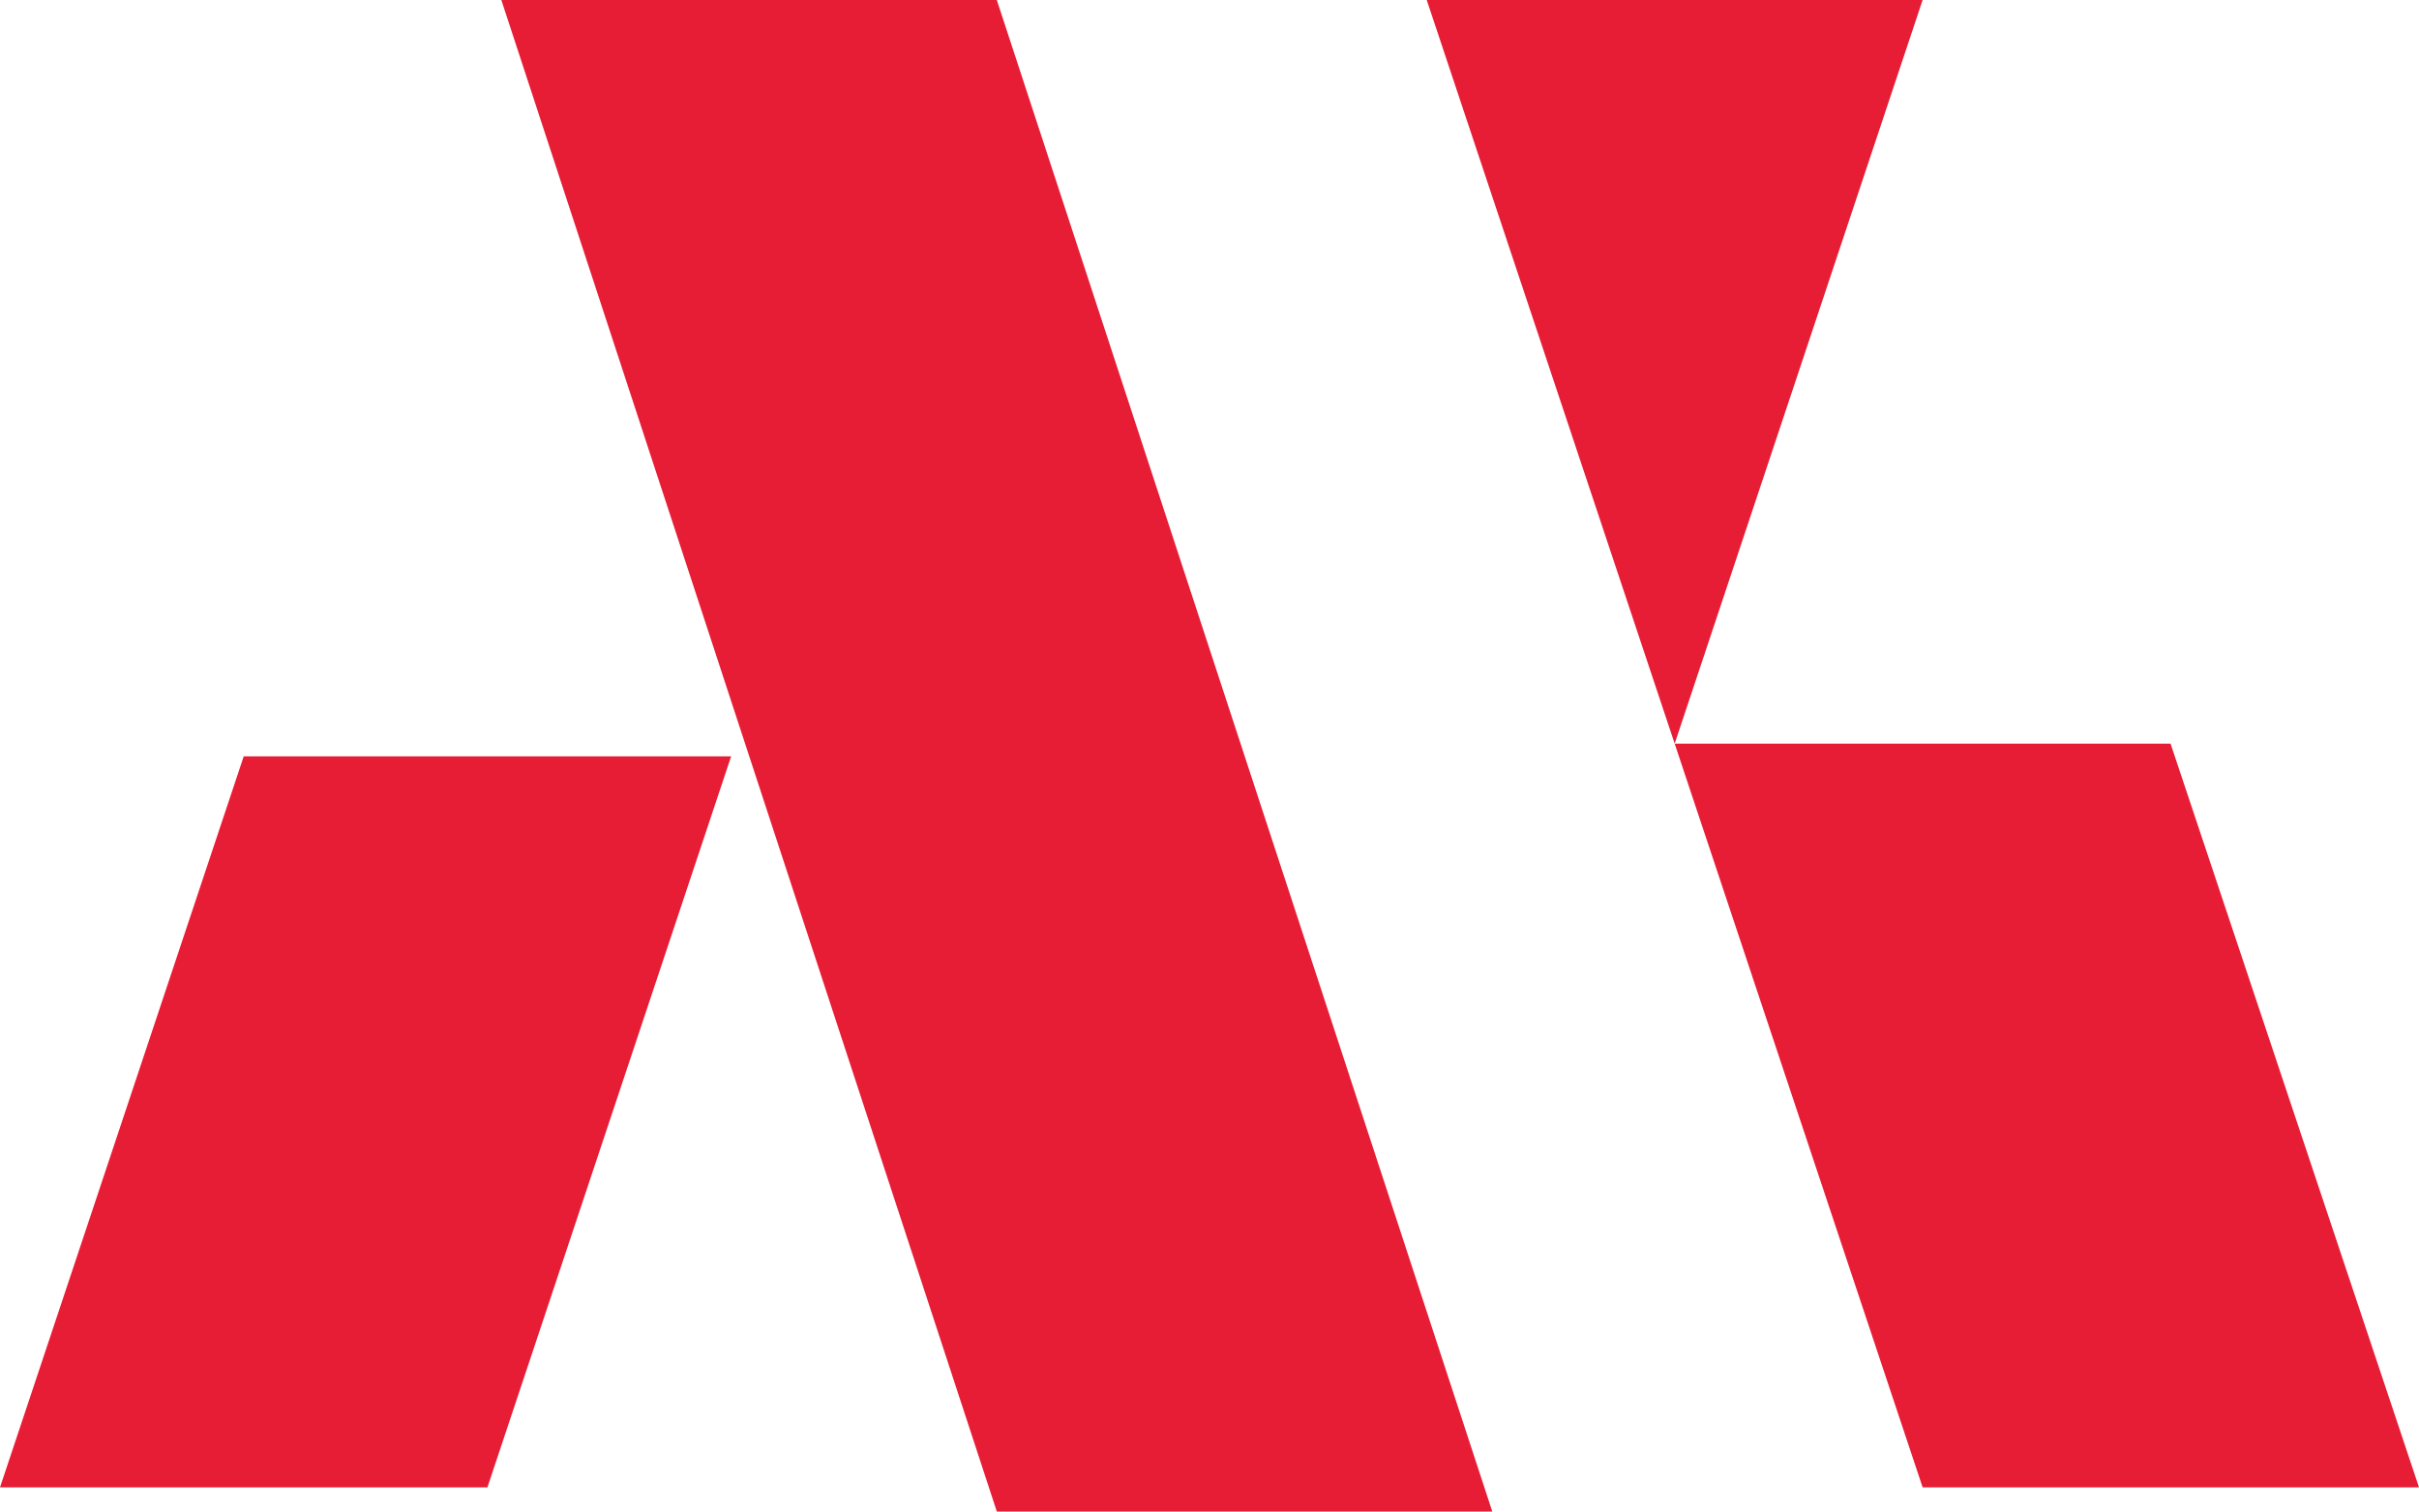
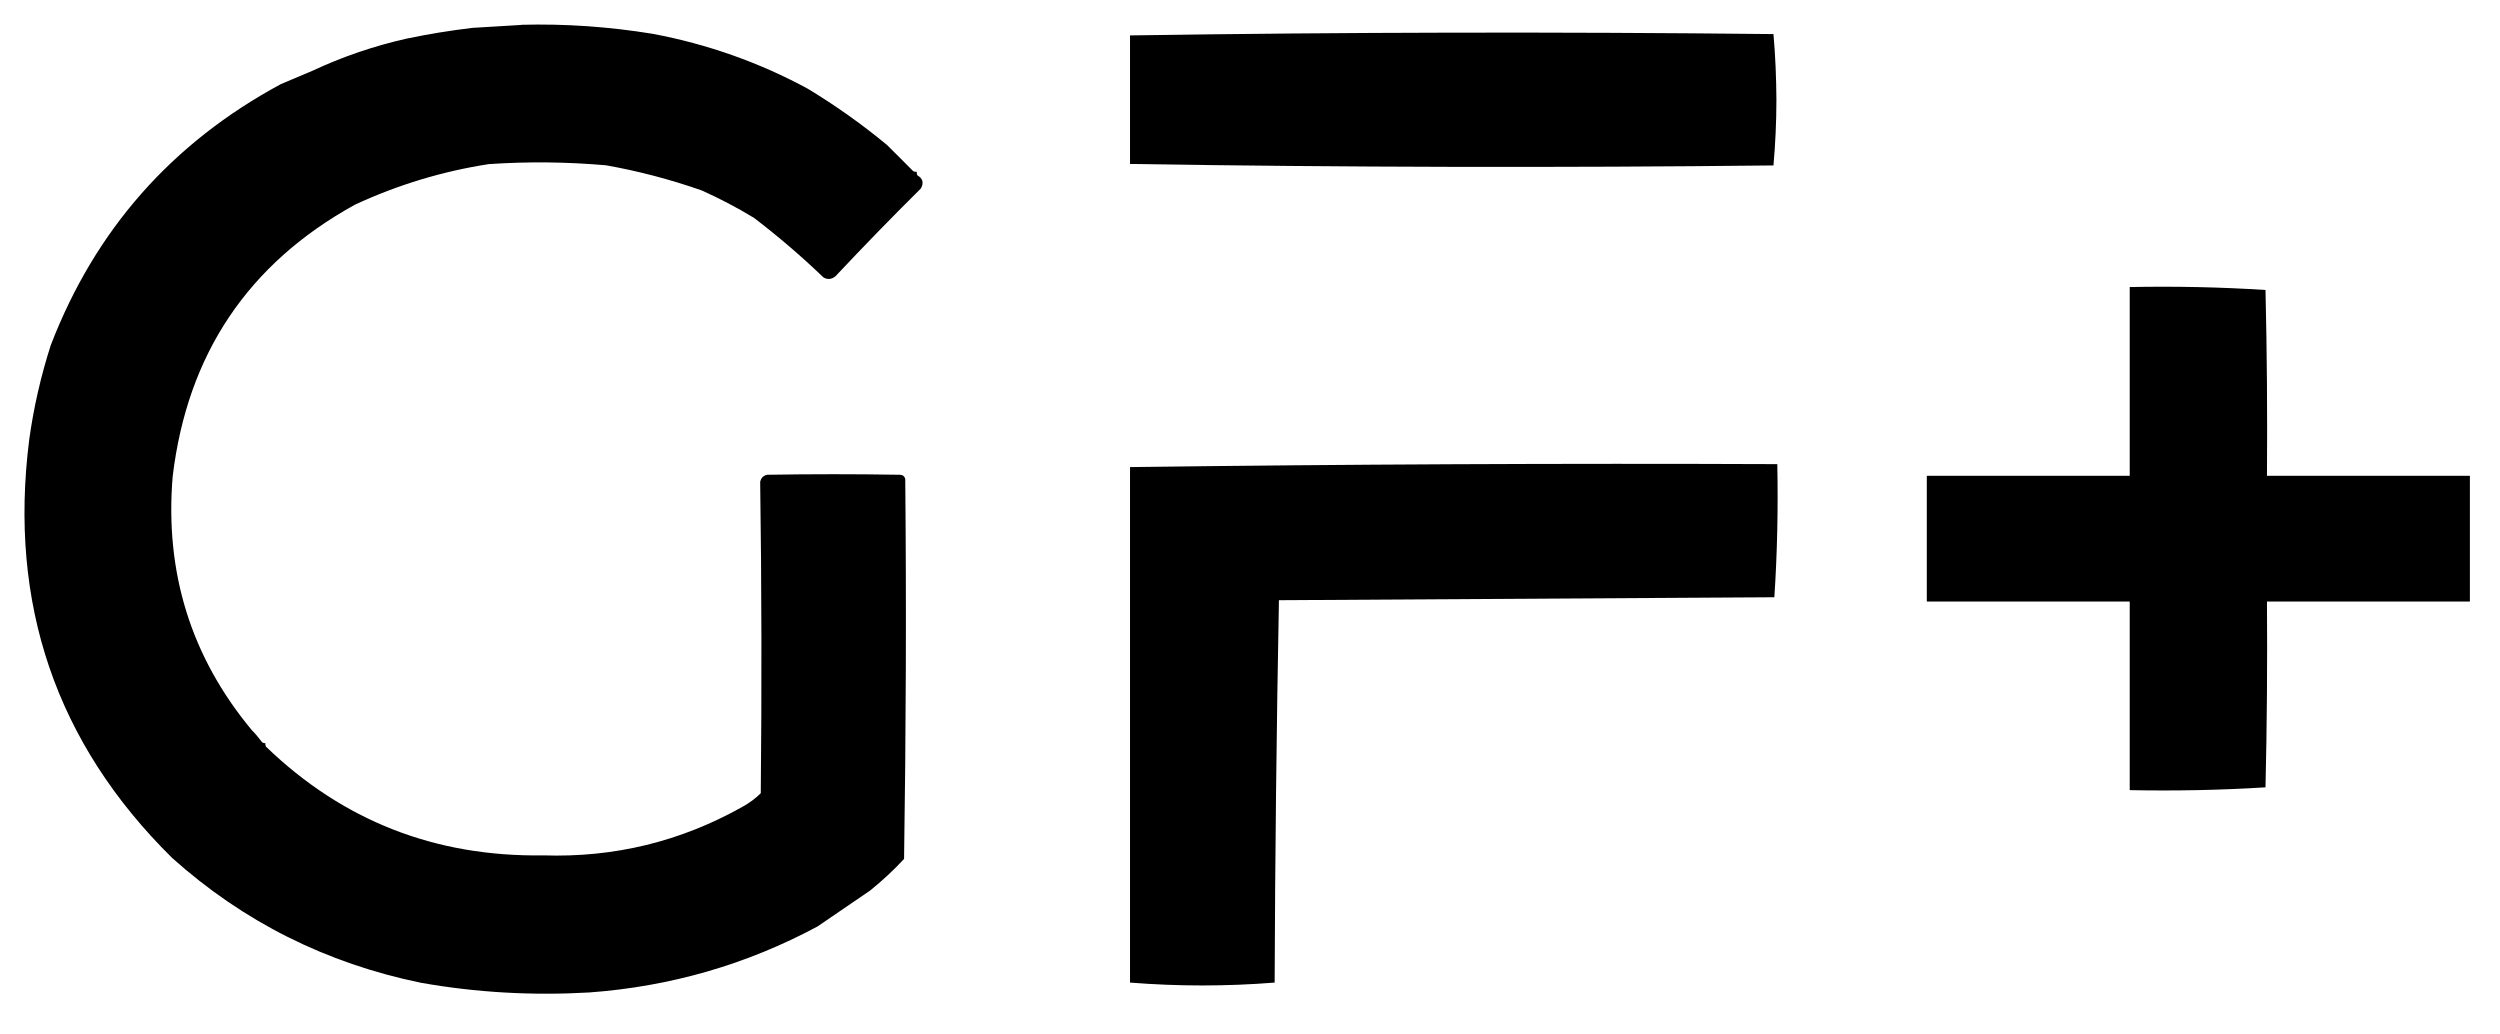
- <svg xmlns="http://www.w3.org/2000/svg" width="40" height="25" viewBox="0 0 40 25">
-   <g transform="translate(-60 -60)">
-     <path d="M-60,0h8.193l8.193,25h-8.193Z" transform="translate(128.29 60)" fill="#e71d36" />
-     <path d="M8.06,12.09H0L4.03,0h8.06L8.06,12.09Z" transform="translate(60 72.51)" fill="#e71d36" />
-     <path d="M16.408,24.6H8.2L4.1,12.3h8.2ZM4.1,12.3h0L0,0H8.2L4.1,12.3Z" transform="translate(83.592 60)" fill="#e71d36" />
-   </g>
+ <svg xmlns="http://www.w3.org/2000/svg" viewBox="0 5 16.94 7">
+   <path fill="#000" d="m 7.657,5.24 c 1.452,-0.022 2.905,-0.025 4.36,-0.009 0.013,0.147 0.019,0.295 0.02,0.445 -1.67e-4,0.15 -0.007,0.298 -0.02,0.445 -1.455,0.016 -2.908,0.013 -4.36,-0.01 z" />
+   <path fill="#000" d="m 14.431,6.945 c 0.308,-0.006 0.615,3.34e-4 0.92,0.02 0.01,0.419 0.013,0.839 0.01,1.259 h 1.375 v 0.852 h -1.375 c 0.003,0.42 -6.7e-5,0.839 -0.01,1.259 -0.305,0.019 -0.612,0.025 -0.92,0.019 V 9.076 h -1.375 v -0.852 h 1.375 z" />
+   <path fill="#000" d="m 12.043,8.145 c 0.006,0.302 -2.99e-4,0.603 -0.02,0.902 -1.119,0.006 -2.238,0.013 -3.357,0.02 -0.016,0.862 -0.026,1.726 -0.029,2.591 -0.327,0.026 -0.653,0.026 -0.98,0 V 8.165 c 1.46,-0.019 2.922,-0.026 4.385,-0.02 z" />
+   <path fill="#000" d="m 3.531,5.168 c 0.299,-0.008 0.596,0.013 0.891,0.061 0.372,0.07 0.723,0.194 1.053,0.373 0.188,0.114 0.367,0.241 0.535,0.38 0.06,0.059 0.119,0.119 0.178,0.178 0.008,0.004 0.016,0.005 0.024,0.004 -0.001,0.008 3.27e-5,0.016 0.004,0.024 0.037,0.021 0.045,0.051 0.024,0.089 -0.195,0.193 -0.388,0.392 -0.579,0.595 -0.026,0.021 -0.053,0.024 -0.081,0.008 C 5.432,6.738 5.275,6.603 5.11,6.477 4.995,6.407 4.877,6.345 4.754,6.29 4.542,6.216 4.326,6.159 4.106,6.12 c -0.264,-0.023 -0.529,-0.026 -0.794,-0.008 -0.316,0.049 -0.618,0.141 -0.907,0.275 -0.725,0.4 -1.136,1.014 -1.235,1.842 -0.054,0.649 0.124,1.222 0.535,1.717 0.025,0.025 0.048,0.053 0.069,0.081 0.007,0.007 0.015,0.01 0.024,0.008 -0.001,0.009 3.335e-4,0.017 0.004,0.024 0.52,0.502 1.146,0.748 1.879,0.737 0.481,0.016 0.931,-0.094 1.348,-0.328 0.046,-0.025 0.088,-0.056 0.126,-0.093 0.007,-0.703 0.006,-1.407 -0.004,-2.11 0.006,-0.027 0.022,-0.043 0.048,-0.048 0.3,-0.005 0.599,-0.005 0.899,0 0.019,9e-4 0.031,0.01 0.036,0.028 0.008,0.859 0.005,1.717 -0.008,2.575 -0.071,0.077 -0.148,0.148 -0.231,0.215 -0.119,0.081 -0.238,0.163 -0.356,0.243 C 5.058,11.536 4.542,11.685 3.992,11.725 3.609,11.747 3.228,11.726 2.851,11.659 2.21,11.527 1.648,11.245 1.166,10.813 0.38,10.037 0.057,9.092 0.198,7.979 c 0.03,-0.218 0.079,-0.431 0.146,-0.64 0.301,-0.782 0.821,-1.371 1.559,-1.769 0.07,-0.03 0.141,-0.059 0.211,-0.089 0.205,-0.096 0.418,-0.169 0.64,-0.219 0.147,-0.031 0.296,-0.055 0.445,-0.073 0.112,-0.007 0.223,-0.014 0.332,-0.02 z" />
</svg>
